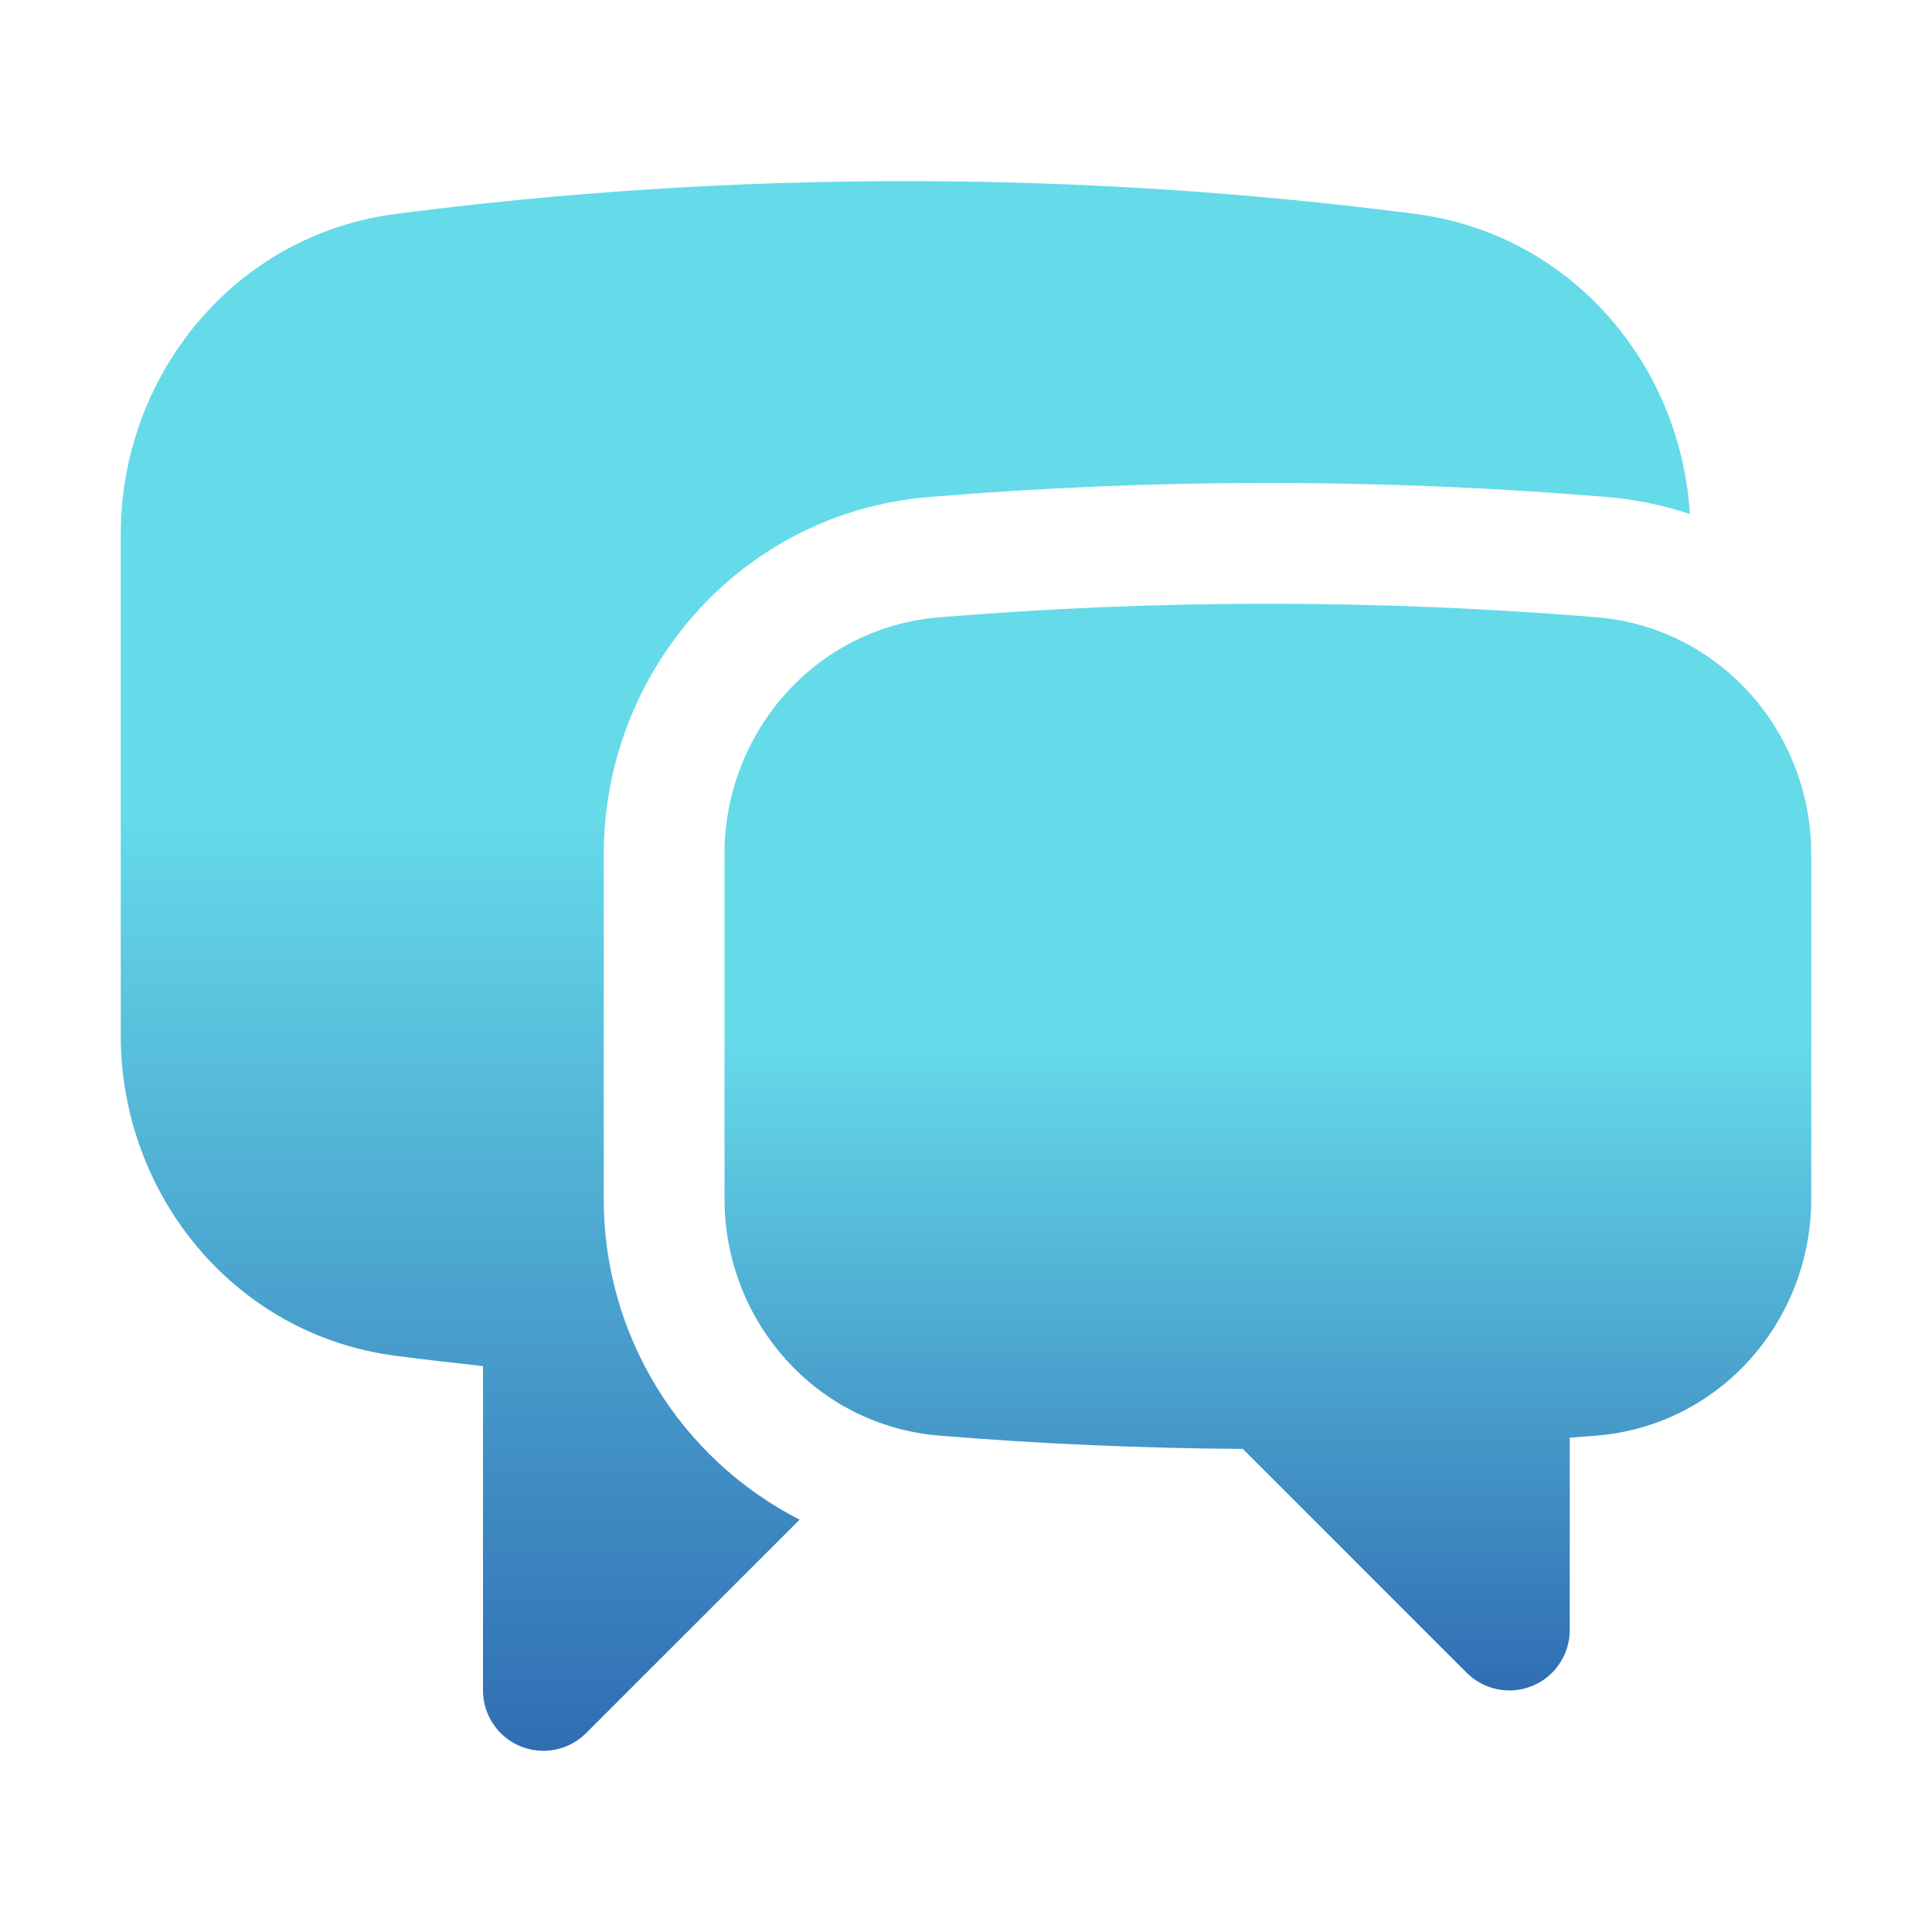
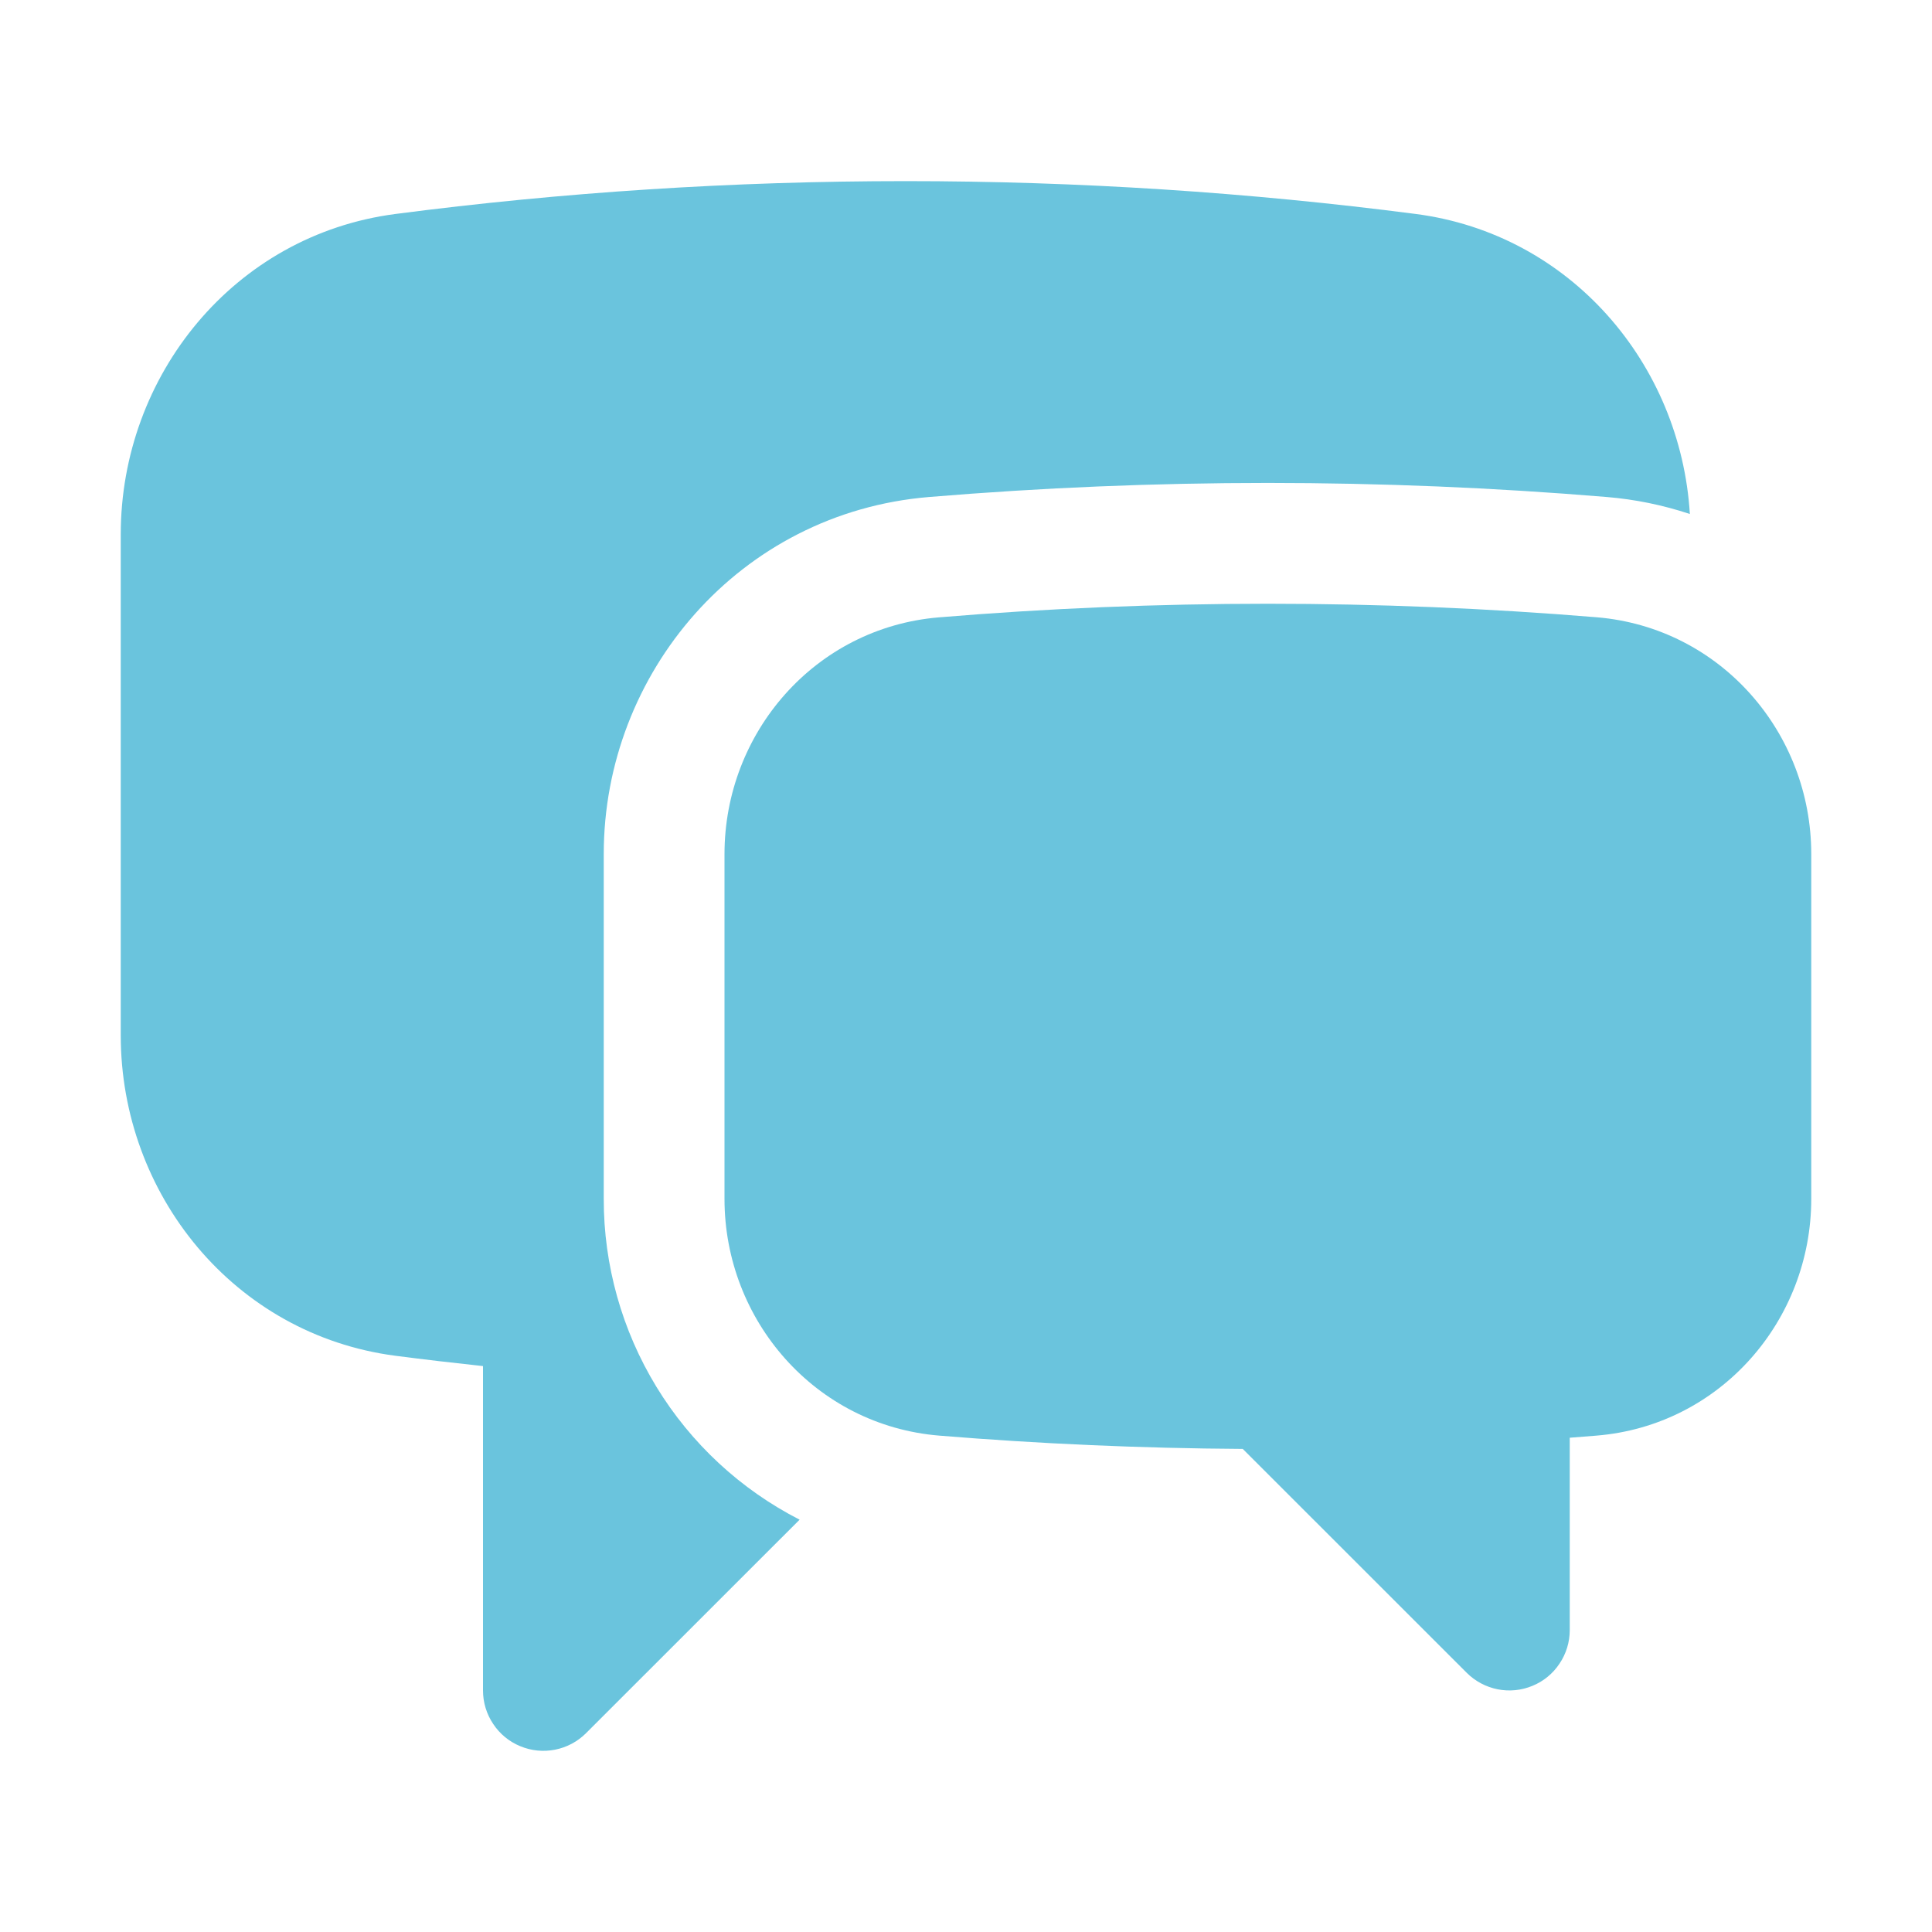
<svg xmlns="http://www.w3.org/2000/svg" width="24" height="24" viewBox="0 0 24 24" fill="none">
-   <path d="M4.913 2.658C6.988 2.388 9.103 2.25 11.25 2.25C13.397 2.25 15.512 2.389 17.587 2.658C19.509 2.908 20.878 4.519 20.992 6.385C20.658 6.274 20.311 6.203 19.96 6.174C17.158 5.941 14.342 5.941 11.54 6.174C9.182 6.37 7.5 8.364 7.5 10.608V14.894C7.499 15.718 7.726 16.526 8.155 17.229C8.584 17.932 9.2 18.503 9.933 18.878L7.28 21.53C7.175 21.635 7.042 21.706 6.896 21.735C6.751 21.764 6.6 21.749 6.463 21.692C6.326 21.636 6.209 21.54 6.127 21.416C6.044 21.293 6 21.148 6 21V16.97C5.637 16.931 5.275 16.889 4.913 16.842C2.905 16.58 1.5 14.833 1.5 12.862V6.638C1.5 4.668 2.905 2.919 4.913 2.658Z" fill="url(#paint0_linear_1_8)" />
-   <path d="M15.75 7.5C14.374 7.5 13.011 7.557 11.664 7.669C10.124 7.797 9 9.103 9 10.609V14.894C9 16.401 10.128 17.708 11.67 17.834C12.913 17.936 14.17 17.991 15.438 17.999L18.22 20.78C18.325 20.885 18.459 20.956 18.604 20.985C18.749 21.014 18.9 20.999 19.037 20.942C19.174 20.886 19.291 20.79 19.373 20.666C19.456 20.543 19.5 20.398 19.5 20.25V17.86L19.83 17.834C21.372 17.709 22.5 16.401 22.5 14.894V10.608C22.5 9.103 21.375 7.797 19.836 7.668C18.477 7.556 17.114 7.5 15.75 7.5Z" fill="url(#paint1_linear_1_8)" />
-   <defs>
-     <linearGradient id="paint0_linear_1_8" x1="11.246" y1="2.25" x2="11.246" y2="21.749" gradientUnits="userSpaceOnUse">
-       <stop offset="0.406" stop-color="#65DAE9" />
-       <stop offset="1" stop-color="#306DB3" />
-     </linearGradient>
-     <linearGradient id="paint1_linear_1_8" x1="15.75" y1="7.5" x2="15.75" y2="20.999" gradientUnits="userSpaceOnUse">
-       <stop offset="0.406" stop-color="#65DAE9" />
-       <stop offset="1" stop-color="#306DB3" />
-     </linearGradient>
-   </defs>
+   <path d="M4.913 2.658C6.988 2.388 9.103 2.25 11.25 2.25C13.397 2.25 15.512 2.389 17.587 2.658C19.509 2.908 20.878 4.519 20.992 6.385C20.658 6.274 20.311 6.203 19.96 6.174C17.158 5.941 14.342 5.941 11.54 6.174C9.182 6.37 7.5 8.364 7.5 10.608V14.894C7.499 15.718 7.726 16.526 8.155 17.229C8.584 17.932 9.2 18.503 9.933 18.878L7.28 21.53C7.175 21.635 7.042 21.706 6.896 21.735C6.751 21.764 6.6 21.749 6.463 21.692C6.326 21.636 6.209 21.54 6.127 21.416C6.044 21.293 6 21.148 6 21V16.97C5.637 16.931 5.275 16.889 4.913 16.842C2.905 16.58 1.5 14.833 1.5 12.862V6.638C1.5 4.668 2.905 2.919 4.913 2.658Z" fill="#6AC4DD" />
+   <path d="M15.75 7.5C14.374 7.5 13.011 7.557 11.664 7.669C10.124 7.797 9 9.103 9 10.609V14.894C9 16.401 10.128 17.708 11.67 17.834C12.913 17.936 14.17 17.991 15.438 17.999L18.22 20.78C18.325 20.885 18.459 20.956 18.604 20.985C18.749 21.014 18.9 20.999 19.037 20.942C19.174 20.886 19.291 20.79 19.373 20.666C19.456 20.543 19.5 20.398 19.5 20.25V17.86L19.83 17.834C21.372 17.709 22.5 16.401 22.5 14.894V10.608C22.5 9.103 21.375 7.797 19.836 7.668C18.477 7.556 17.114 7.5 15.75 7.5Z" fill="#6AC4DD" />
</svg>
